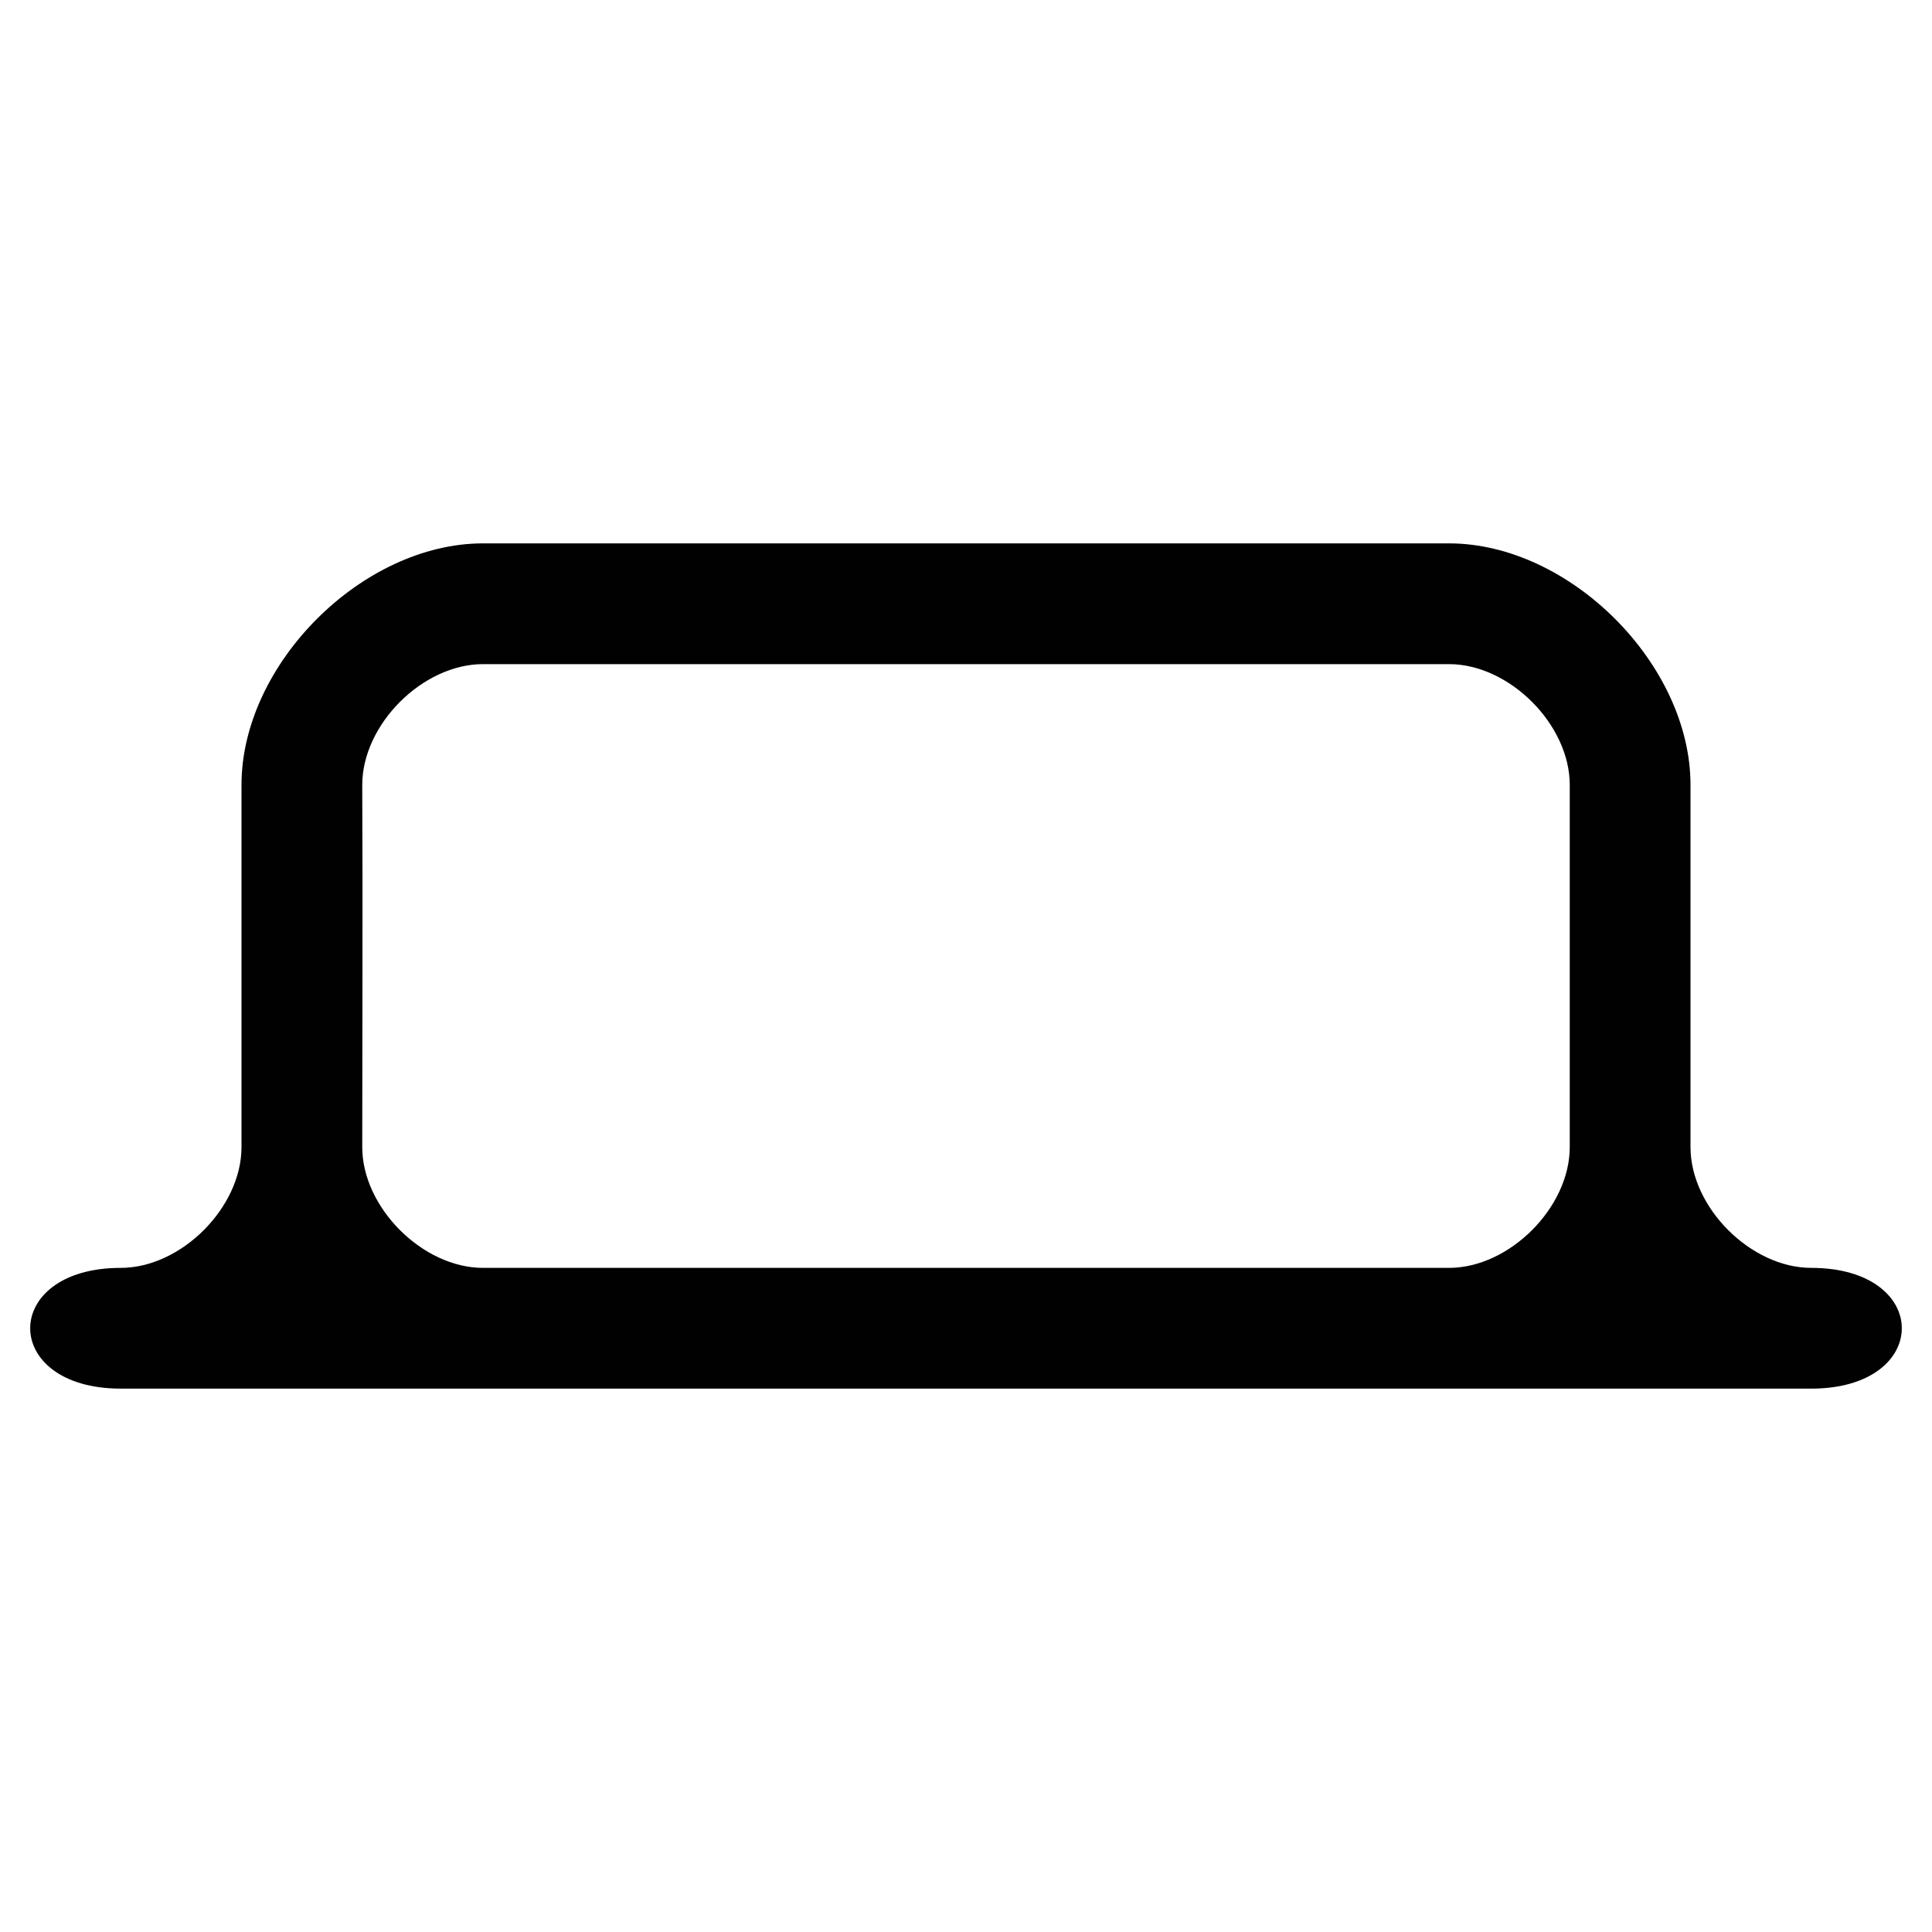
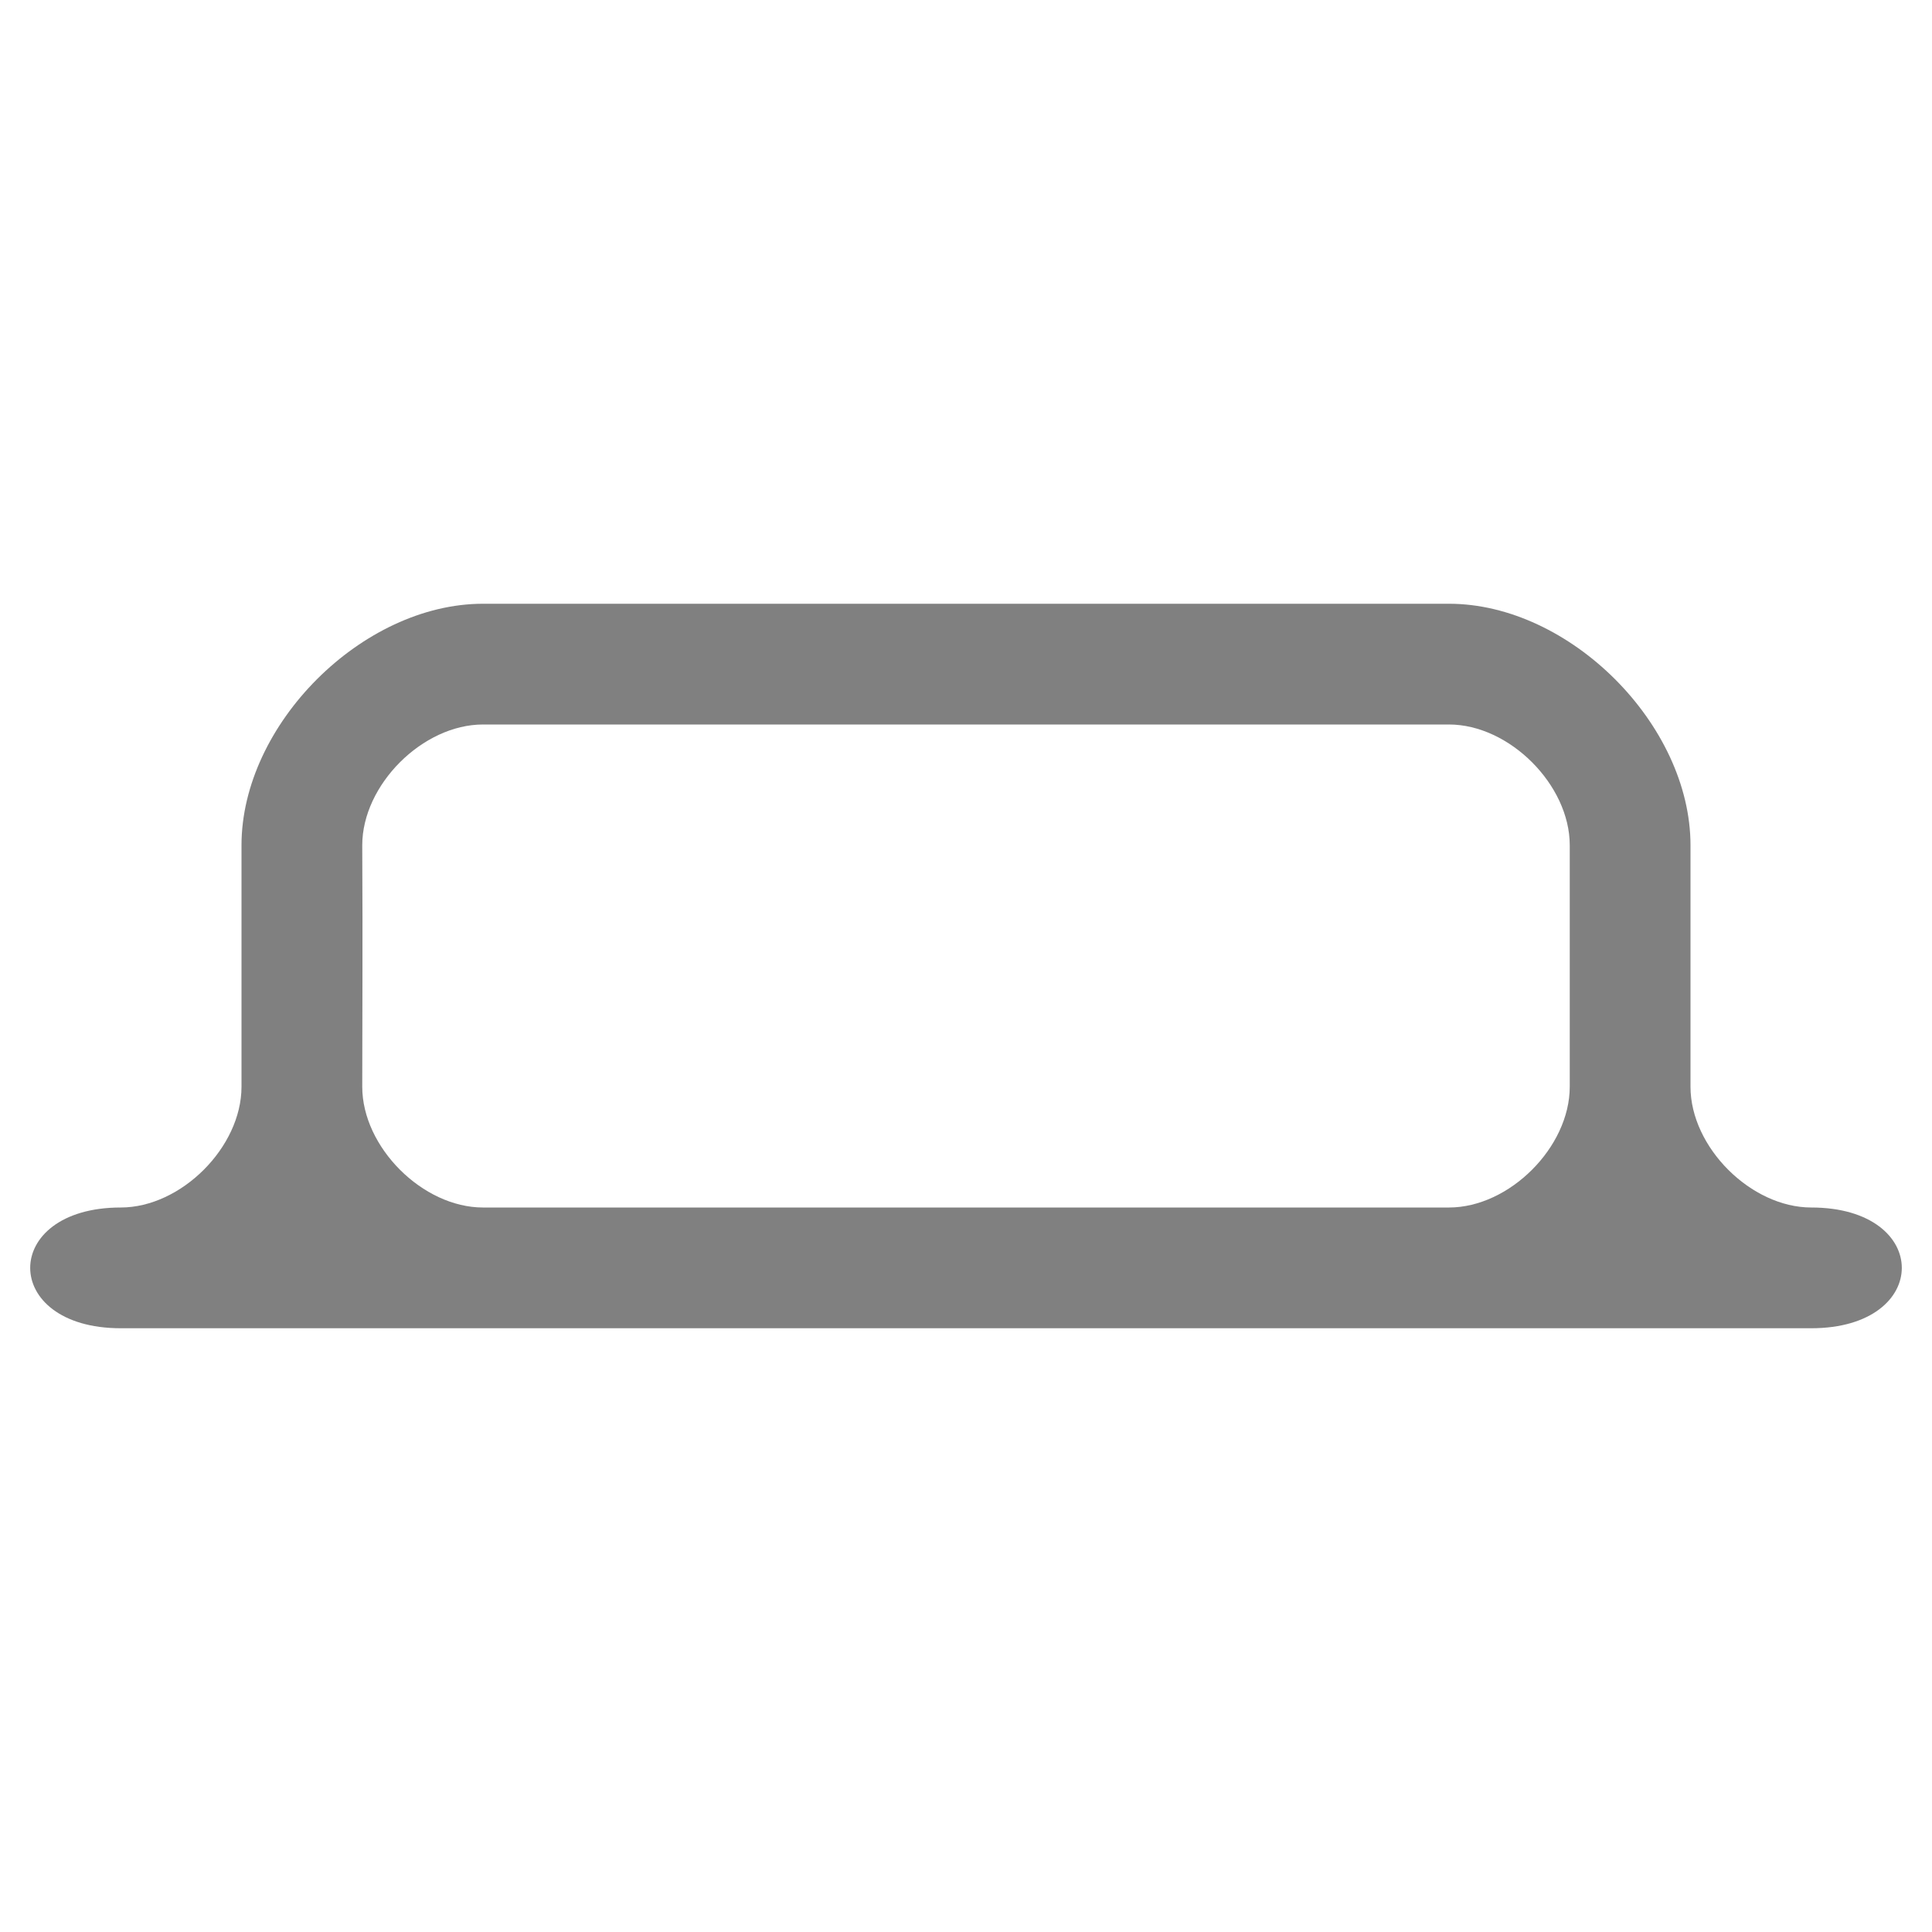
<svg xmlns="http://www.w3.org/2000/svg" id="svg10" version="1.1" viewBox="0 0 96 96" height="96" width="96">
  <defs id="defs14" />
-   <path style="color:#000000;opacity:0.994;fill:#000000;stroke-linecap:round;stroke-linejoin:round;-inkscape-stroke:none" d="m 24,27 c -6,0 -12,6 -12,12 v 18 c 0,3 -3,6 -6,6 -6,0 -6,6 0,6 h 84 c 6,0 6,-6 0,-6 -3,0 -6,-3 -6,-6 V 39 C 84,33 78,27 72,27 Z m -6,12 c 0,-3 3,-6 6,-6 h 48 c 3,0 6,3 6,6 v 18 c 0,3 -3,6 -6,6 l -48,10e-7 C 21,63 18,60 18,57 18,54 18.027,43.891 18,39 Z" id="rect480" />
+   <path style="color:#000000;opacity:0.994;fill:#808080;fill-opacity:1;stroke-linecap:round;stroke-linejoin:round;-inkscape-stroke:none" d="m 24,30 c -6,0 -12,6 -12,12 v 12 c 0,3 -3,6 -6,6 -6,0 -6,6 0,6 h 84 c 6,0 6,-6 0,-6 -3,0 -6,-3 -6,-6 V 42 C 84,36 78,30 72,30 Z m -6,12 c 0,-3 3,-6 6,-6 h 48 c 3,0 6,3 6,6 v 12 c 0,3 -3,6 -6,6 l -48,10e-7 C 21,60 18,57 18,54 c 0,-3 0.027,-7.109 0,-12 z" id="rect480" />
</svg>
